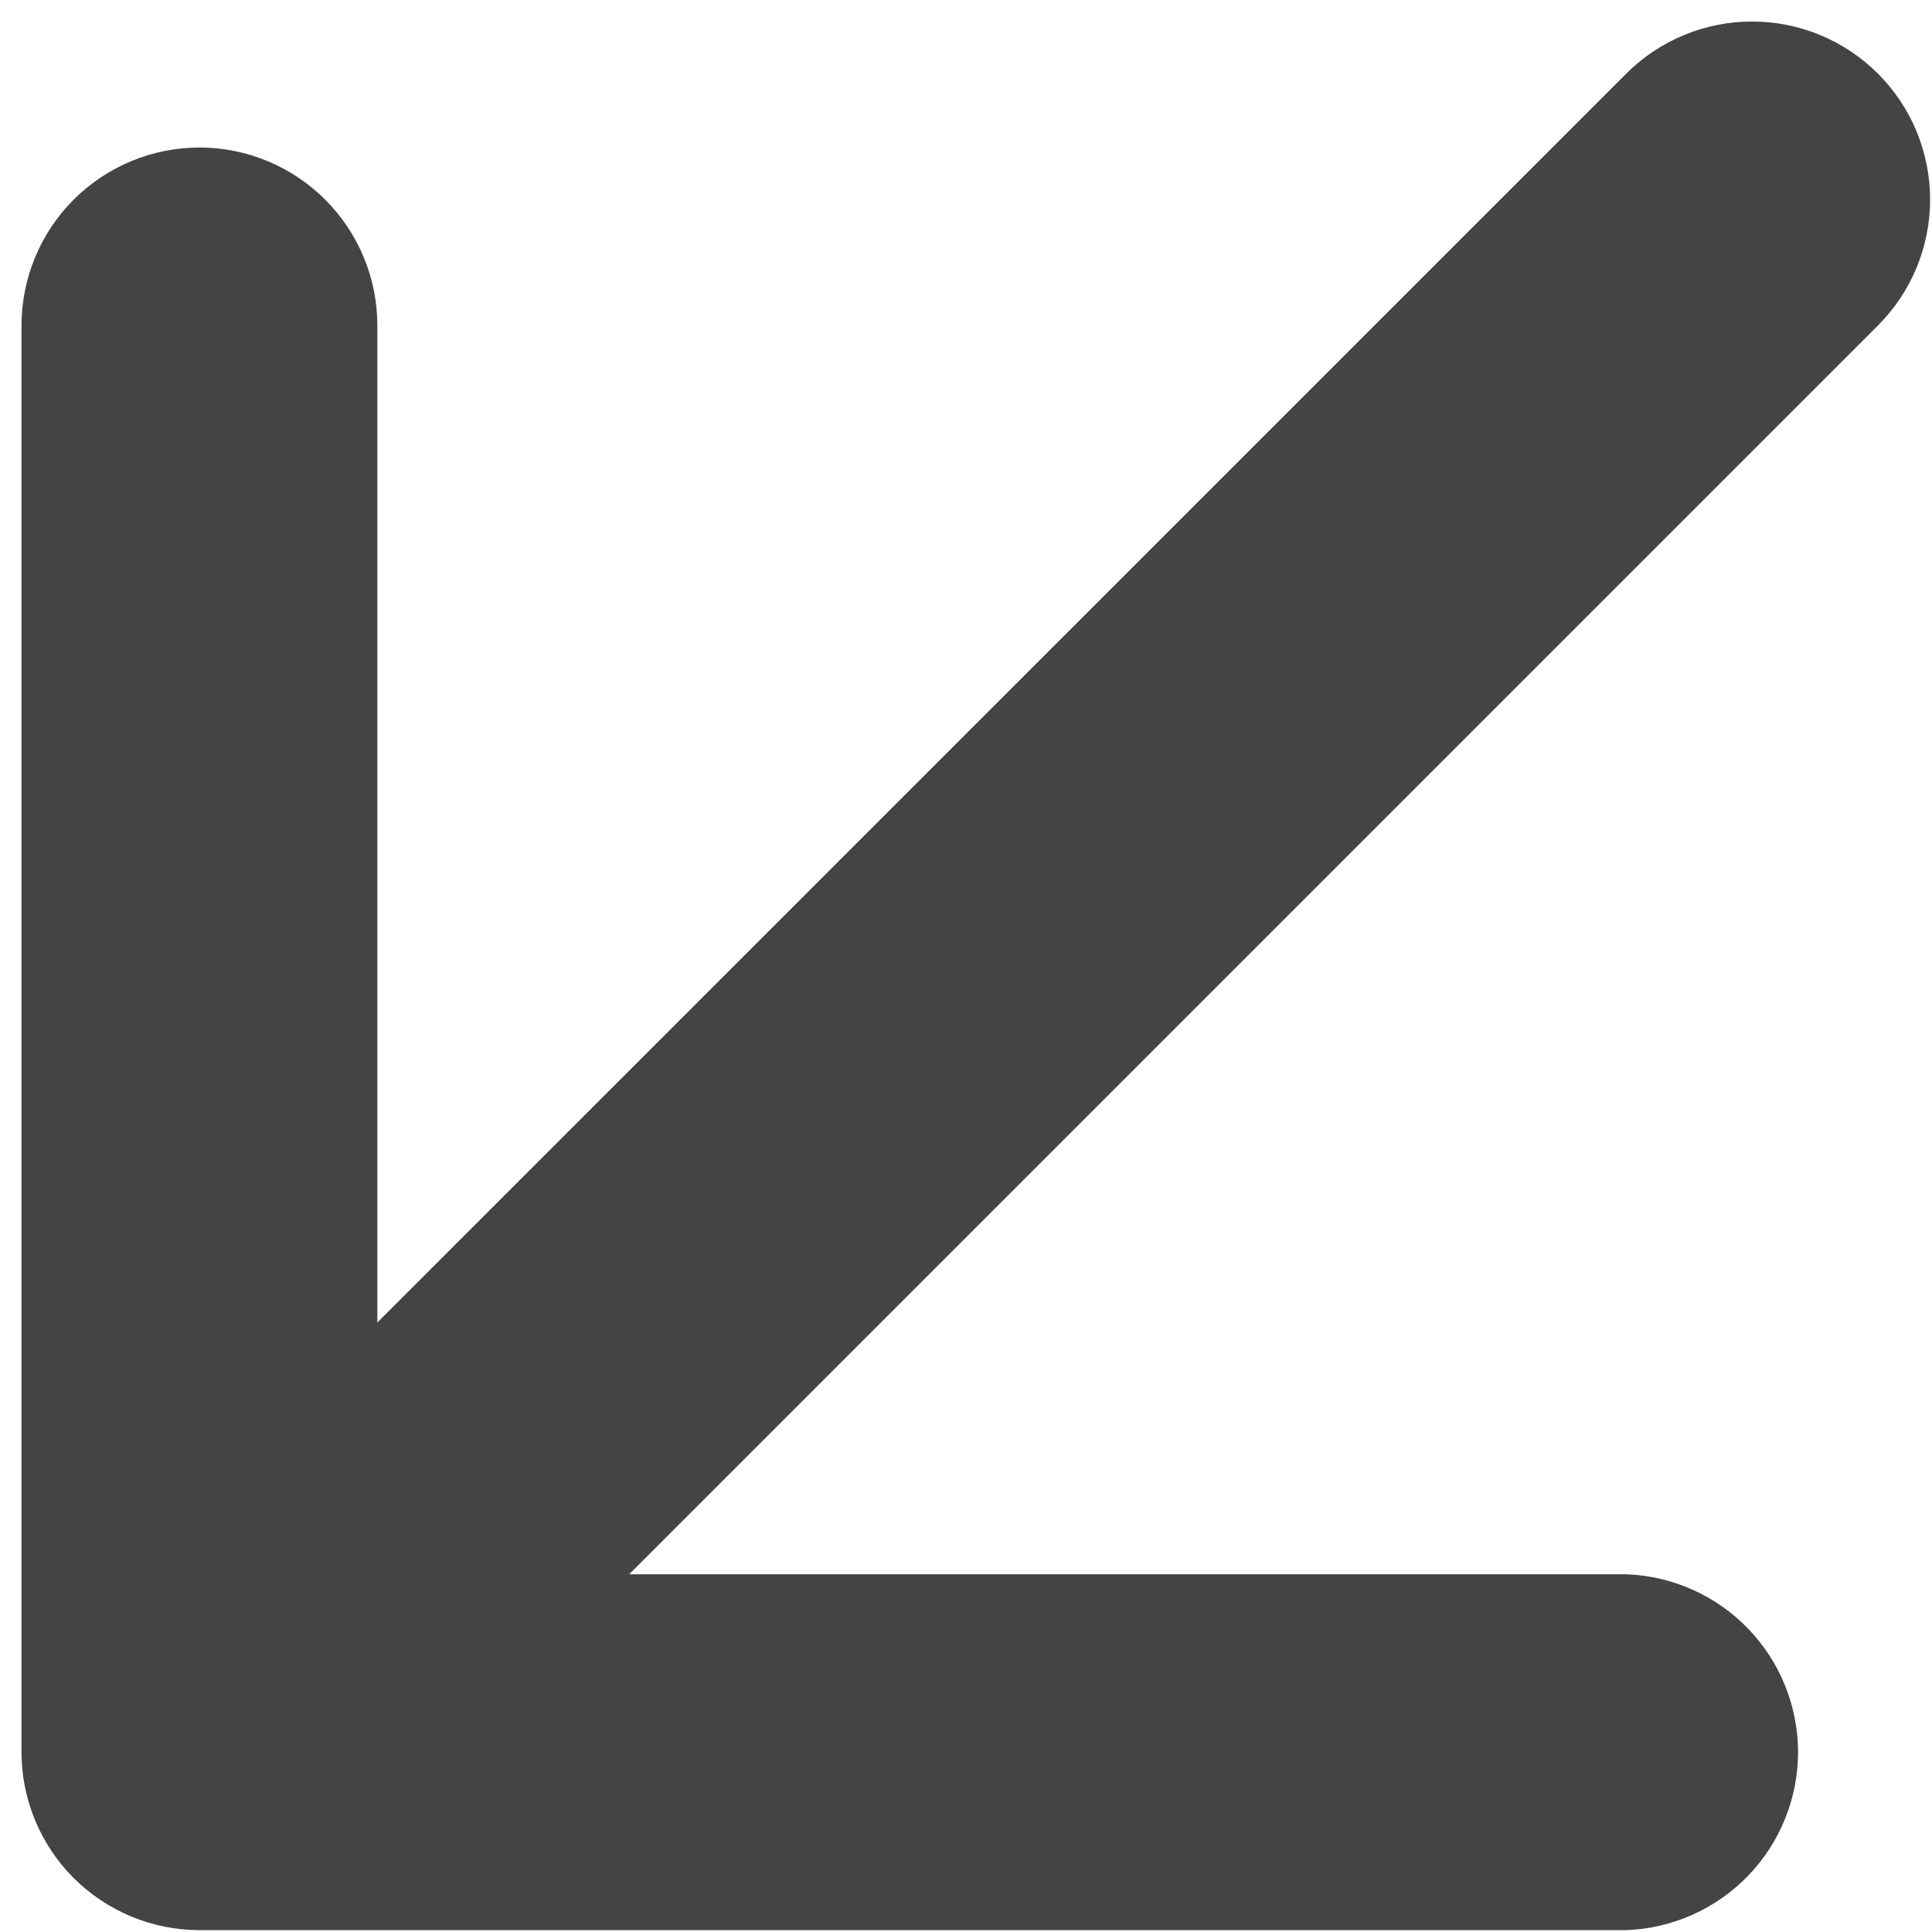
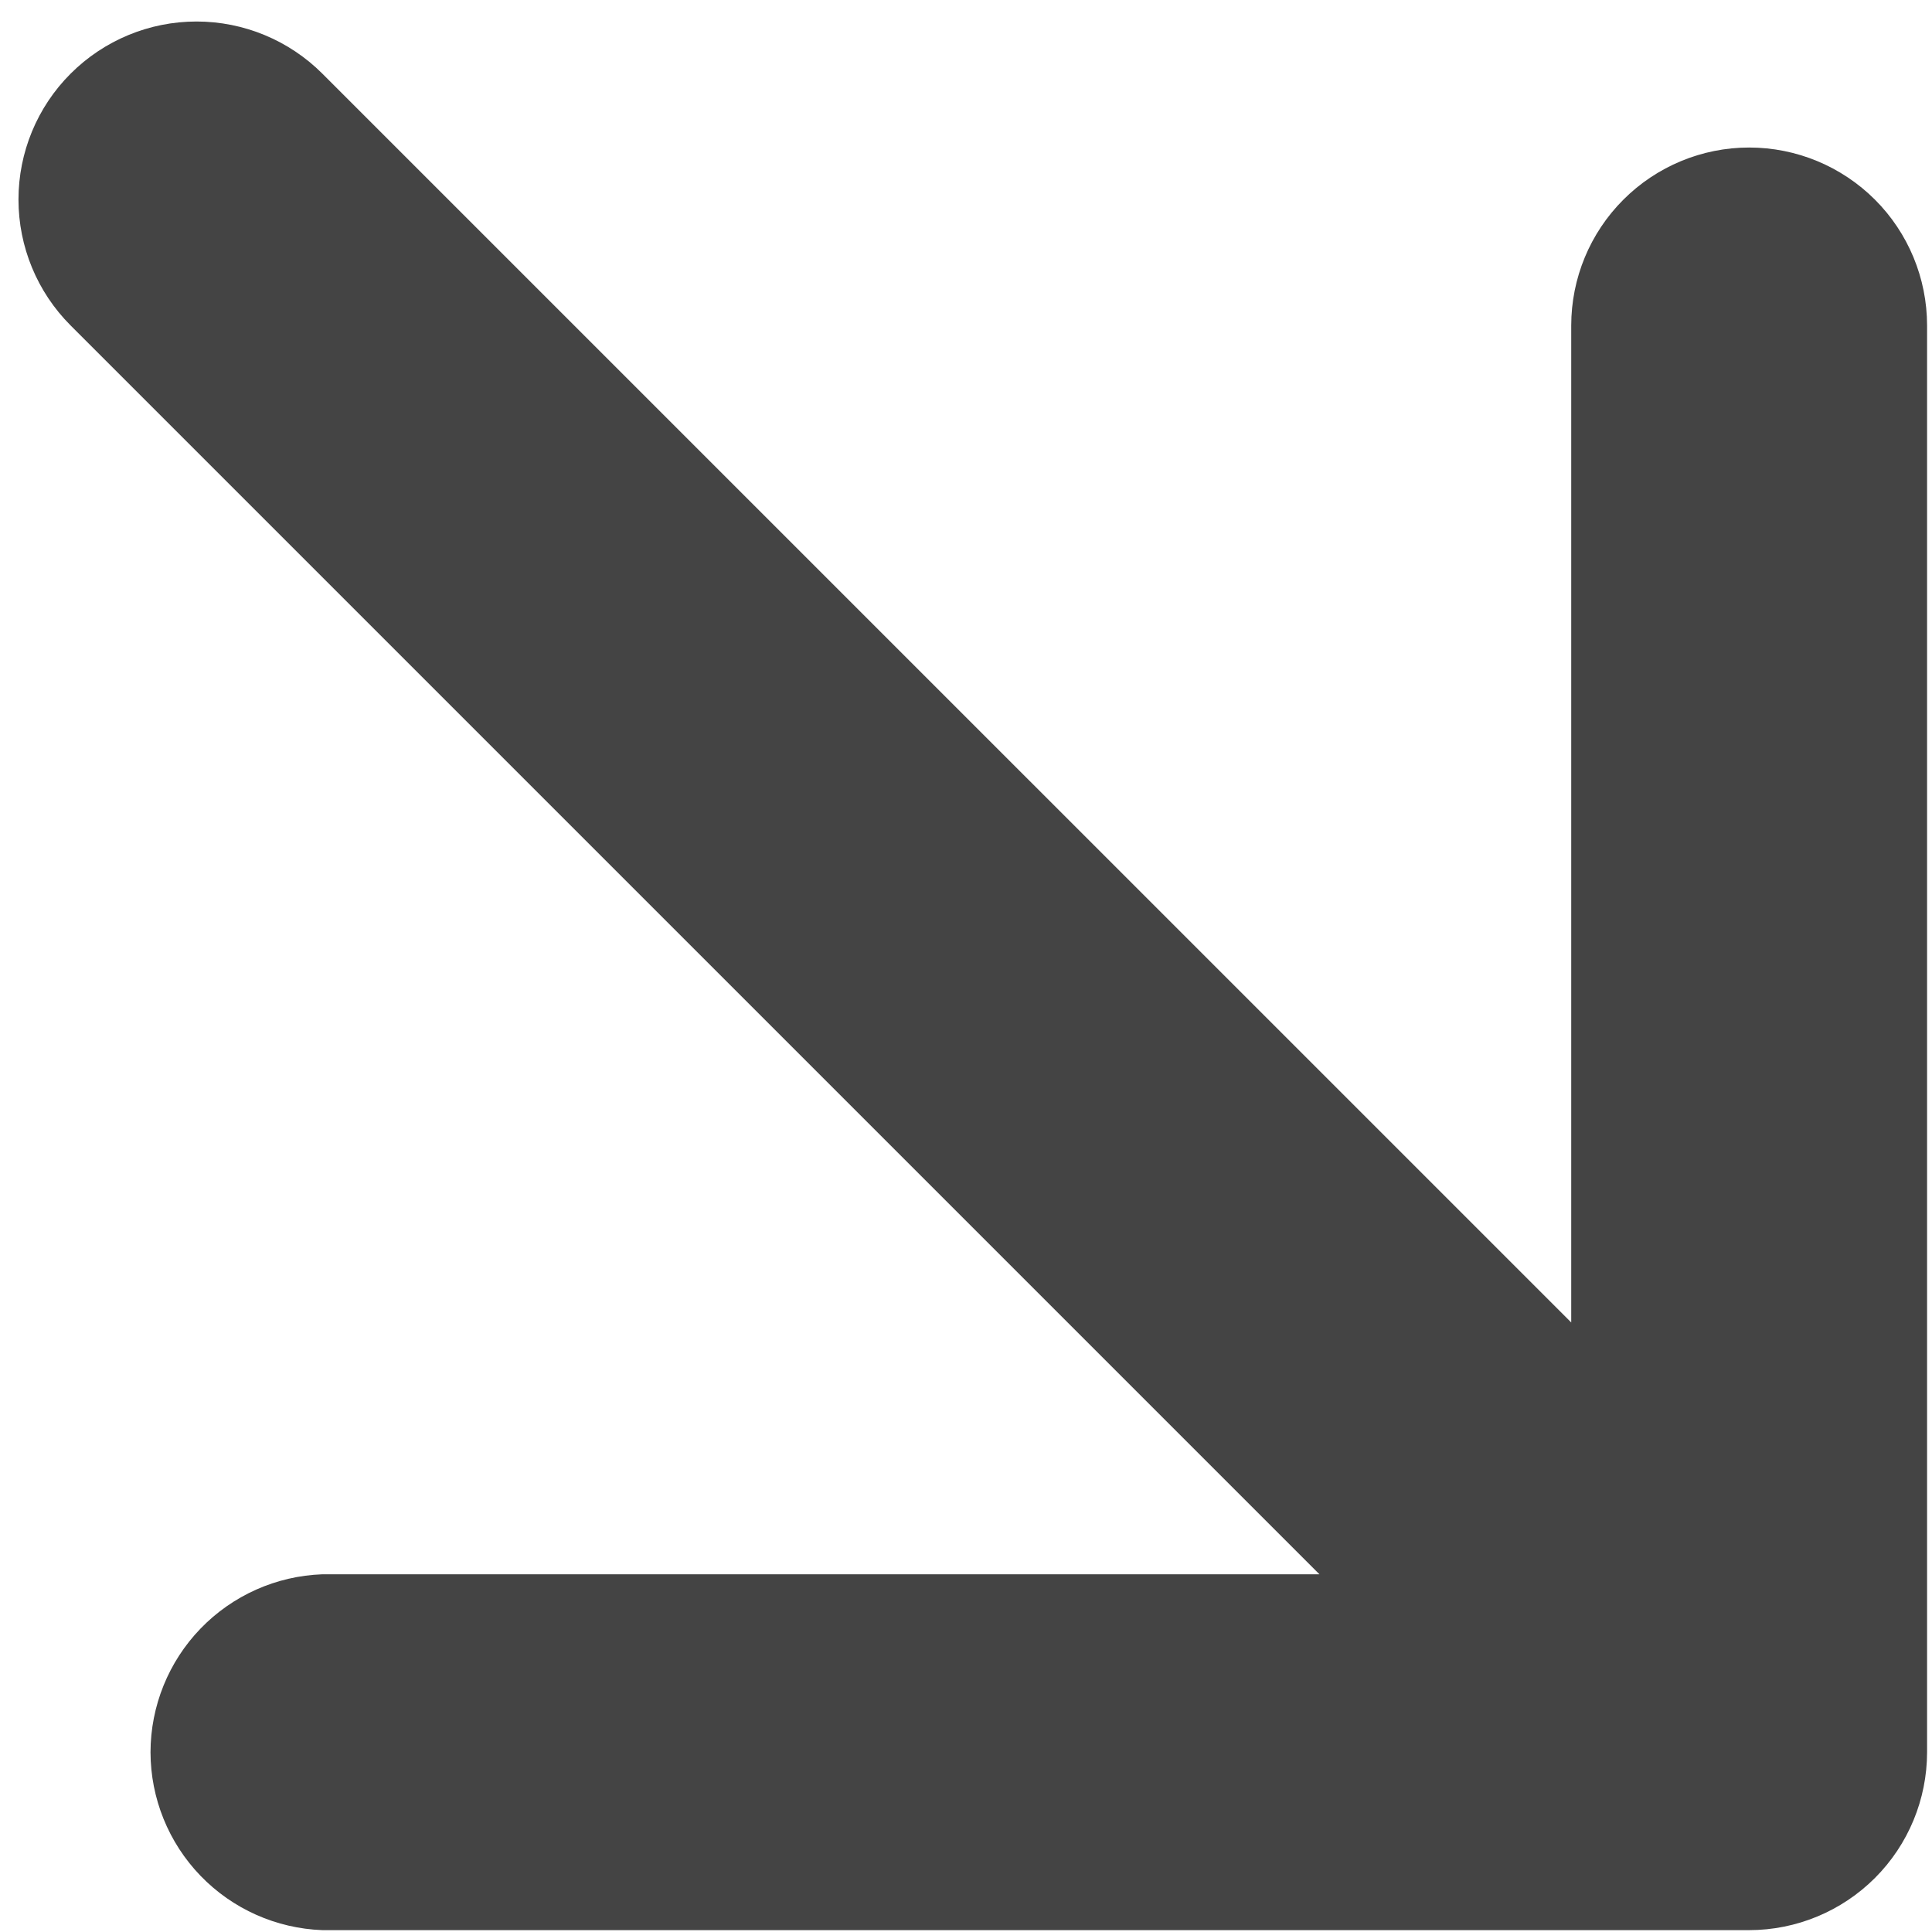
<svg xmlns="http://www.w3.org/2000/svg" width="53" height="53" viewBox="0 0 53 53" fill="none">
-   <path id="Arrow/ScrollDown" d="M5.471 4.047C4.177 4.047 2.936 4.562 2.02 5.477C1.105 6.392 0.591 7.633 0.59 8.928L0.59 48.068C0.591 49.362 1.105 50.603 2.02 51.518C2.936 52.433 4.177 52.948 5.471 52.949L44.611 52.949C45.876 52.903 47.074 52.369 47.953 51.459C48.832 50.549 49.324 49.333 49.326 48.068C49.324 46.802 48.832 45.586 47.953 44.676C47.074 43.766 45.876 43.232 44.611 43.187H17.259L51.518 8.928C52.434 8.012 52.948 6.769 52.948 5.474C52.948 4.179 52.434 2.936 51.518 2.021C50.602 1.105 49.36 0.59 48.064 0.59C46.769 0.59 45.527 1.105 44.611 2.021L10.352 36.279L10.352 8.928C10.351 7.633 9.837 6.392 8.921 5.477C8.006 4.562 6.765 4.047 5.471 4.047Z" fill="#444444" />
+   <path d="M47.984 4.047C49.278 4.047 50.519 4.562 51.435 5.477C52.35 6.392 52.864 7.633 52.865 8.928L52.865 48.068C52.864 49.362 52.35 50.603 51.435 51.518C50.519 52.433 49.278 52.948 47.984 52.949L8.844 52.949C7.579 52.903 6.381 52.369 5.502 51.459C4.623 50.549 4.131 49.333 4.129 48.068C4.131 46.802 4.623 45.586 5.502 44.676C6.381 43.766 7.579 43.232 8.844 43.187L36.196 43.187L1.937 8.928C1.021 8.012 0.507 6.769 0.507 5.474C0.507 4.179 1.021 2.936 1.937 2.021C2.853 1.105 4.095 0.59 5.391 0.59C6.686 0.59 7.928 1.105 8.844 2.021L43.103 36.279L43.103 8.928C43.104 7.633 43.618 6.392 44.534 5.477C45.449 4.562 46.69 4.047 47.984 4.047Z" fill="#444444" />
</svg>
